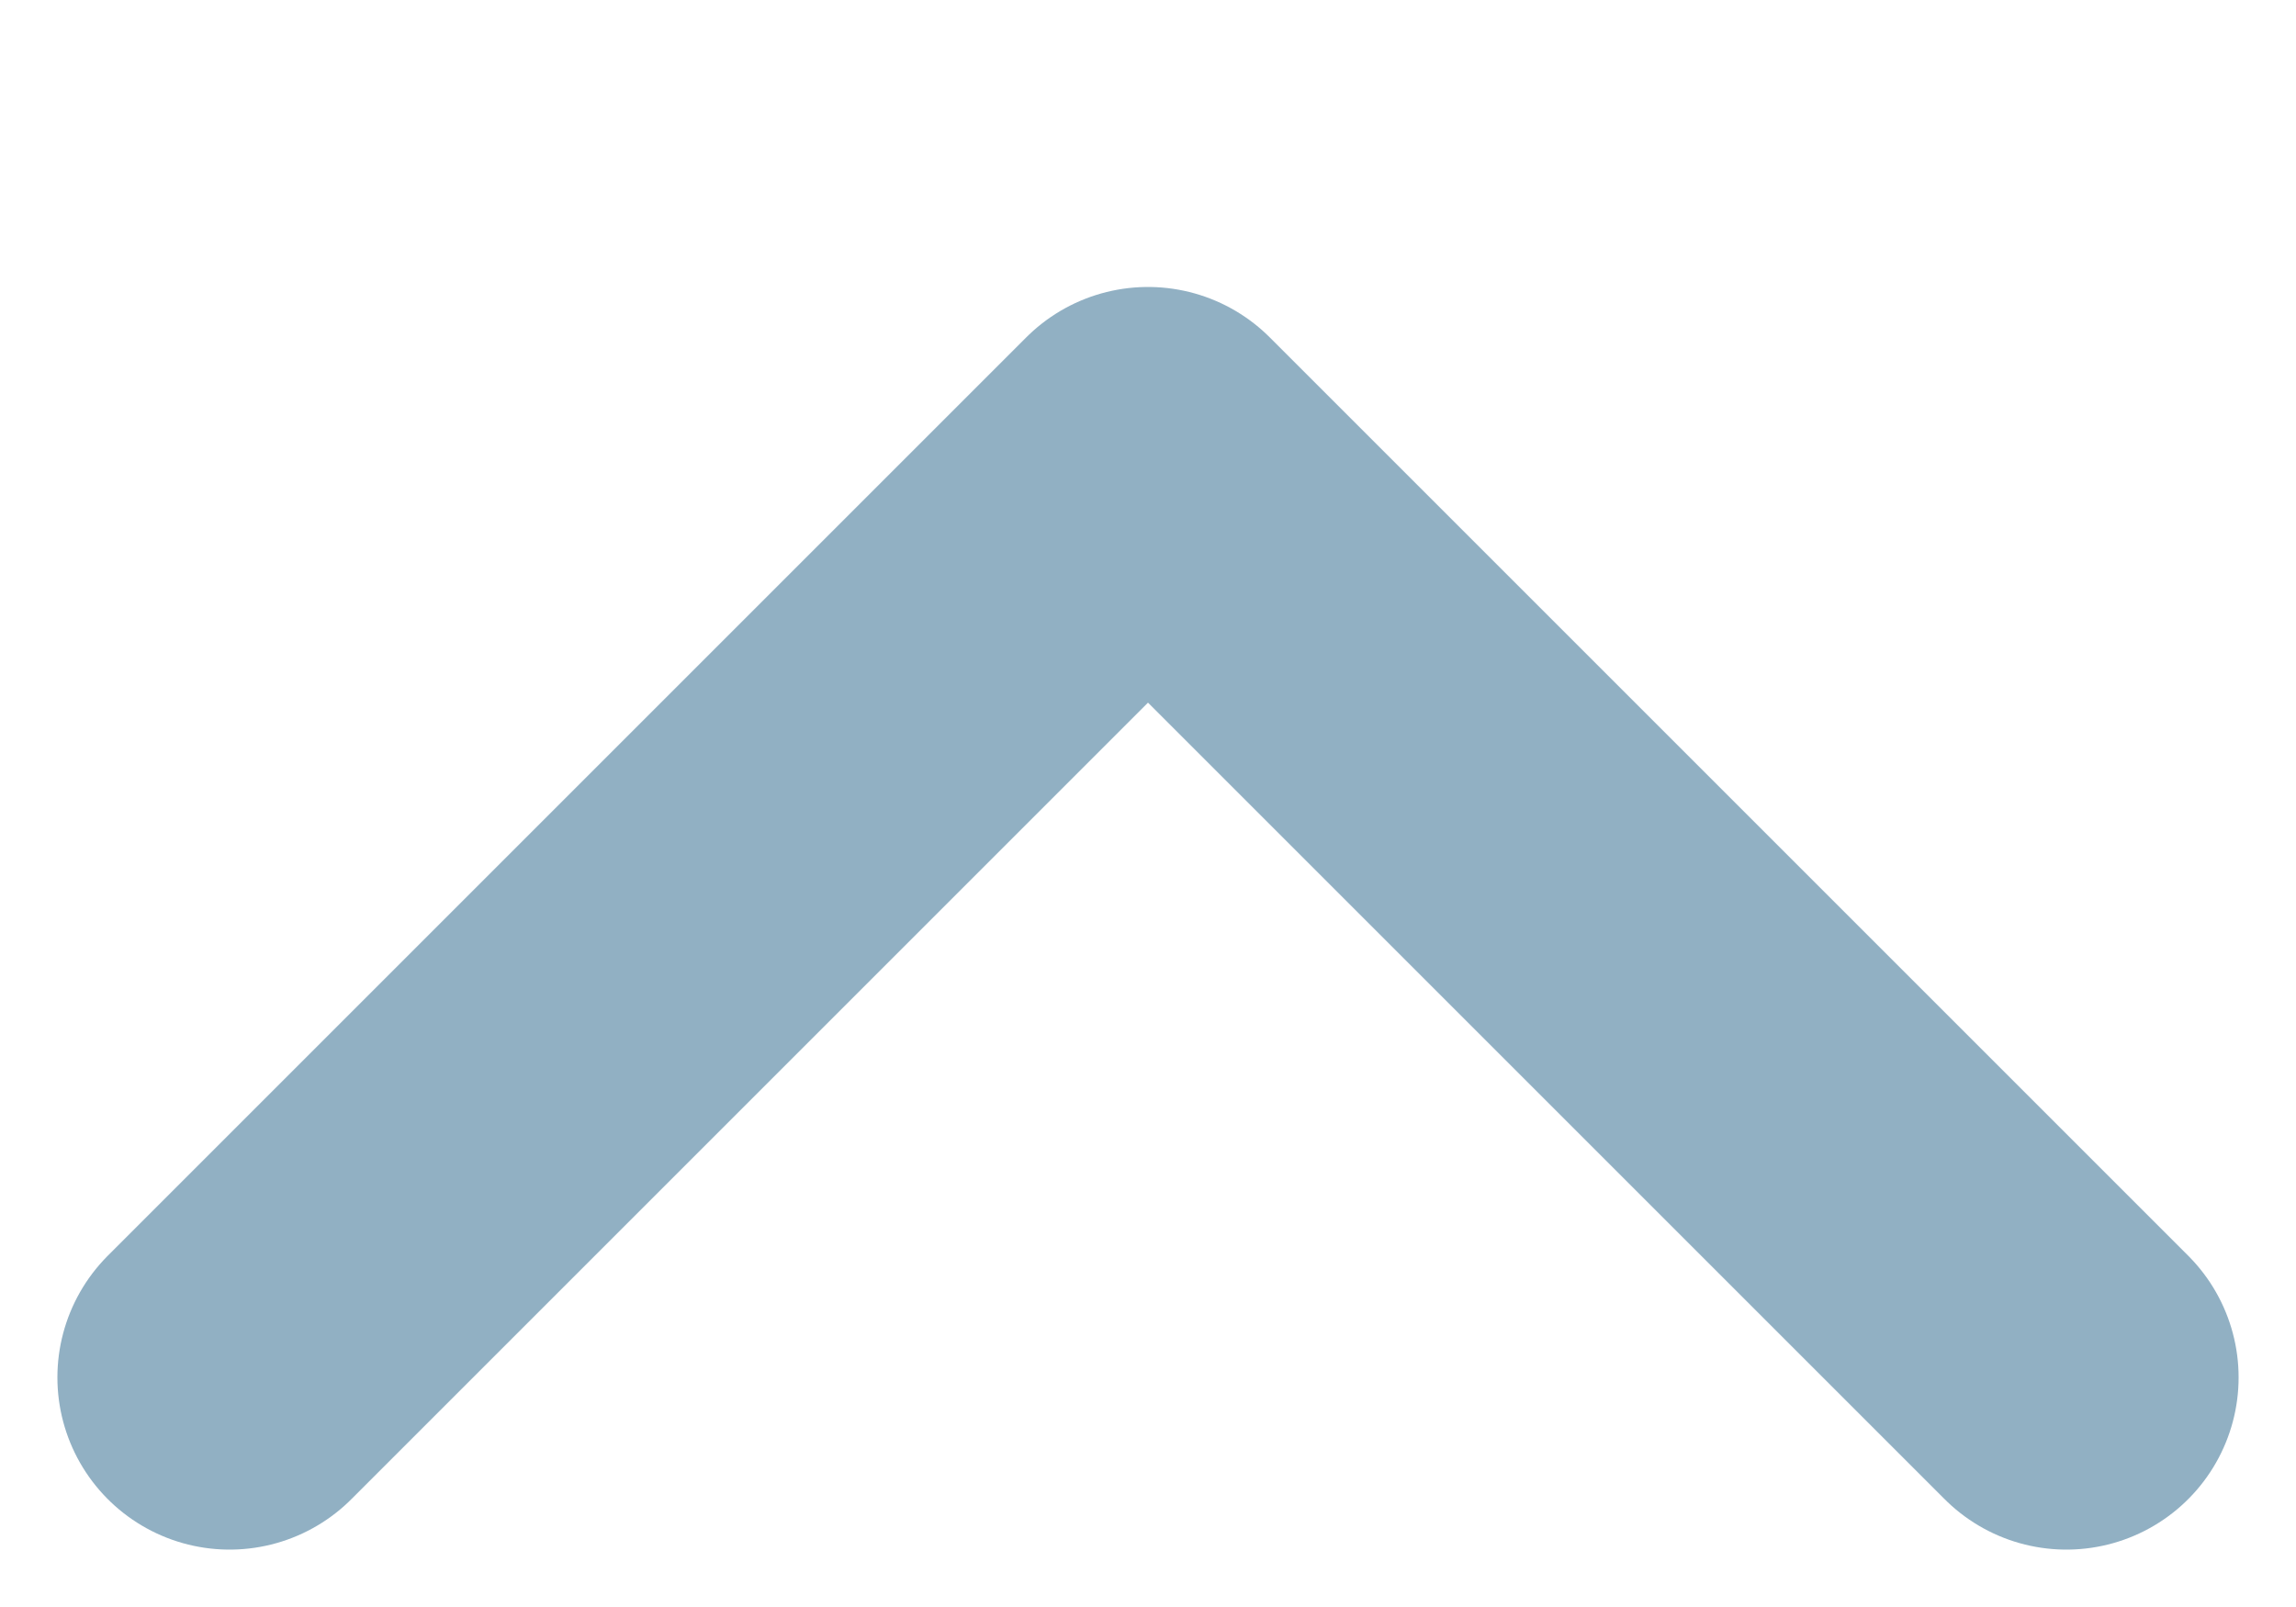
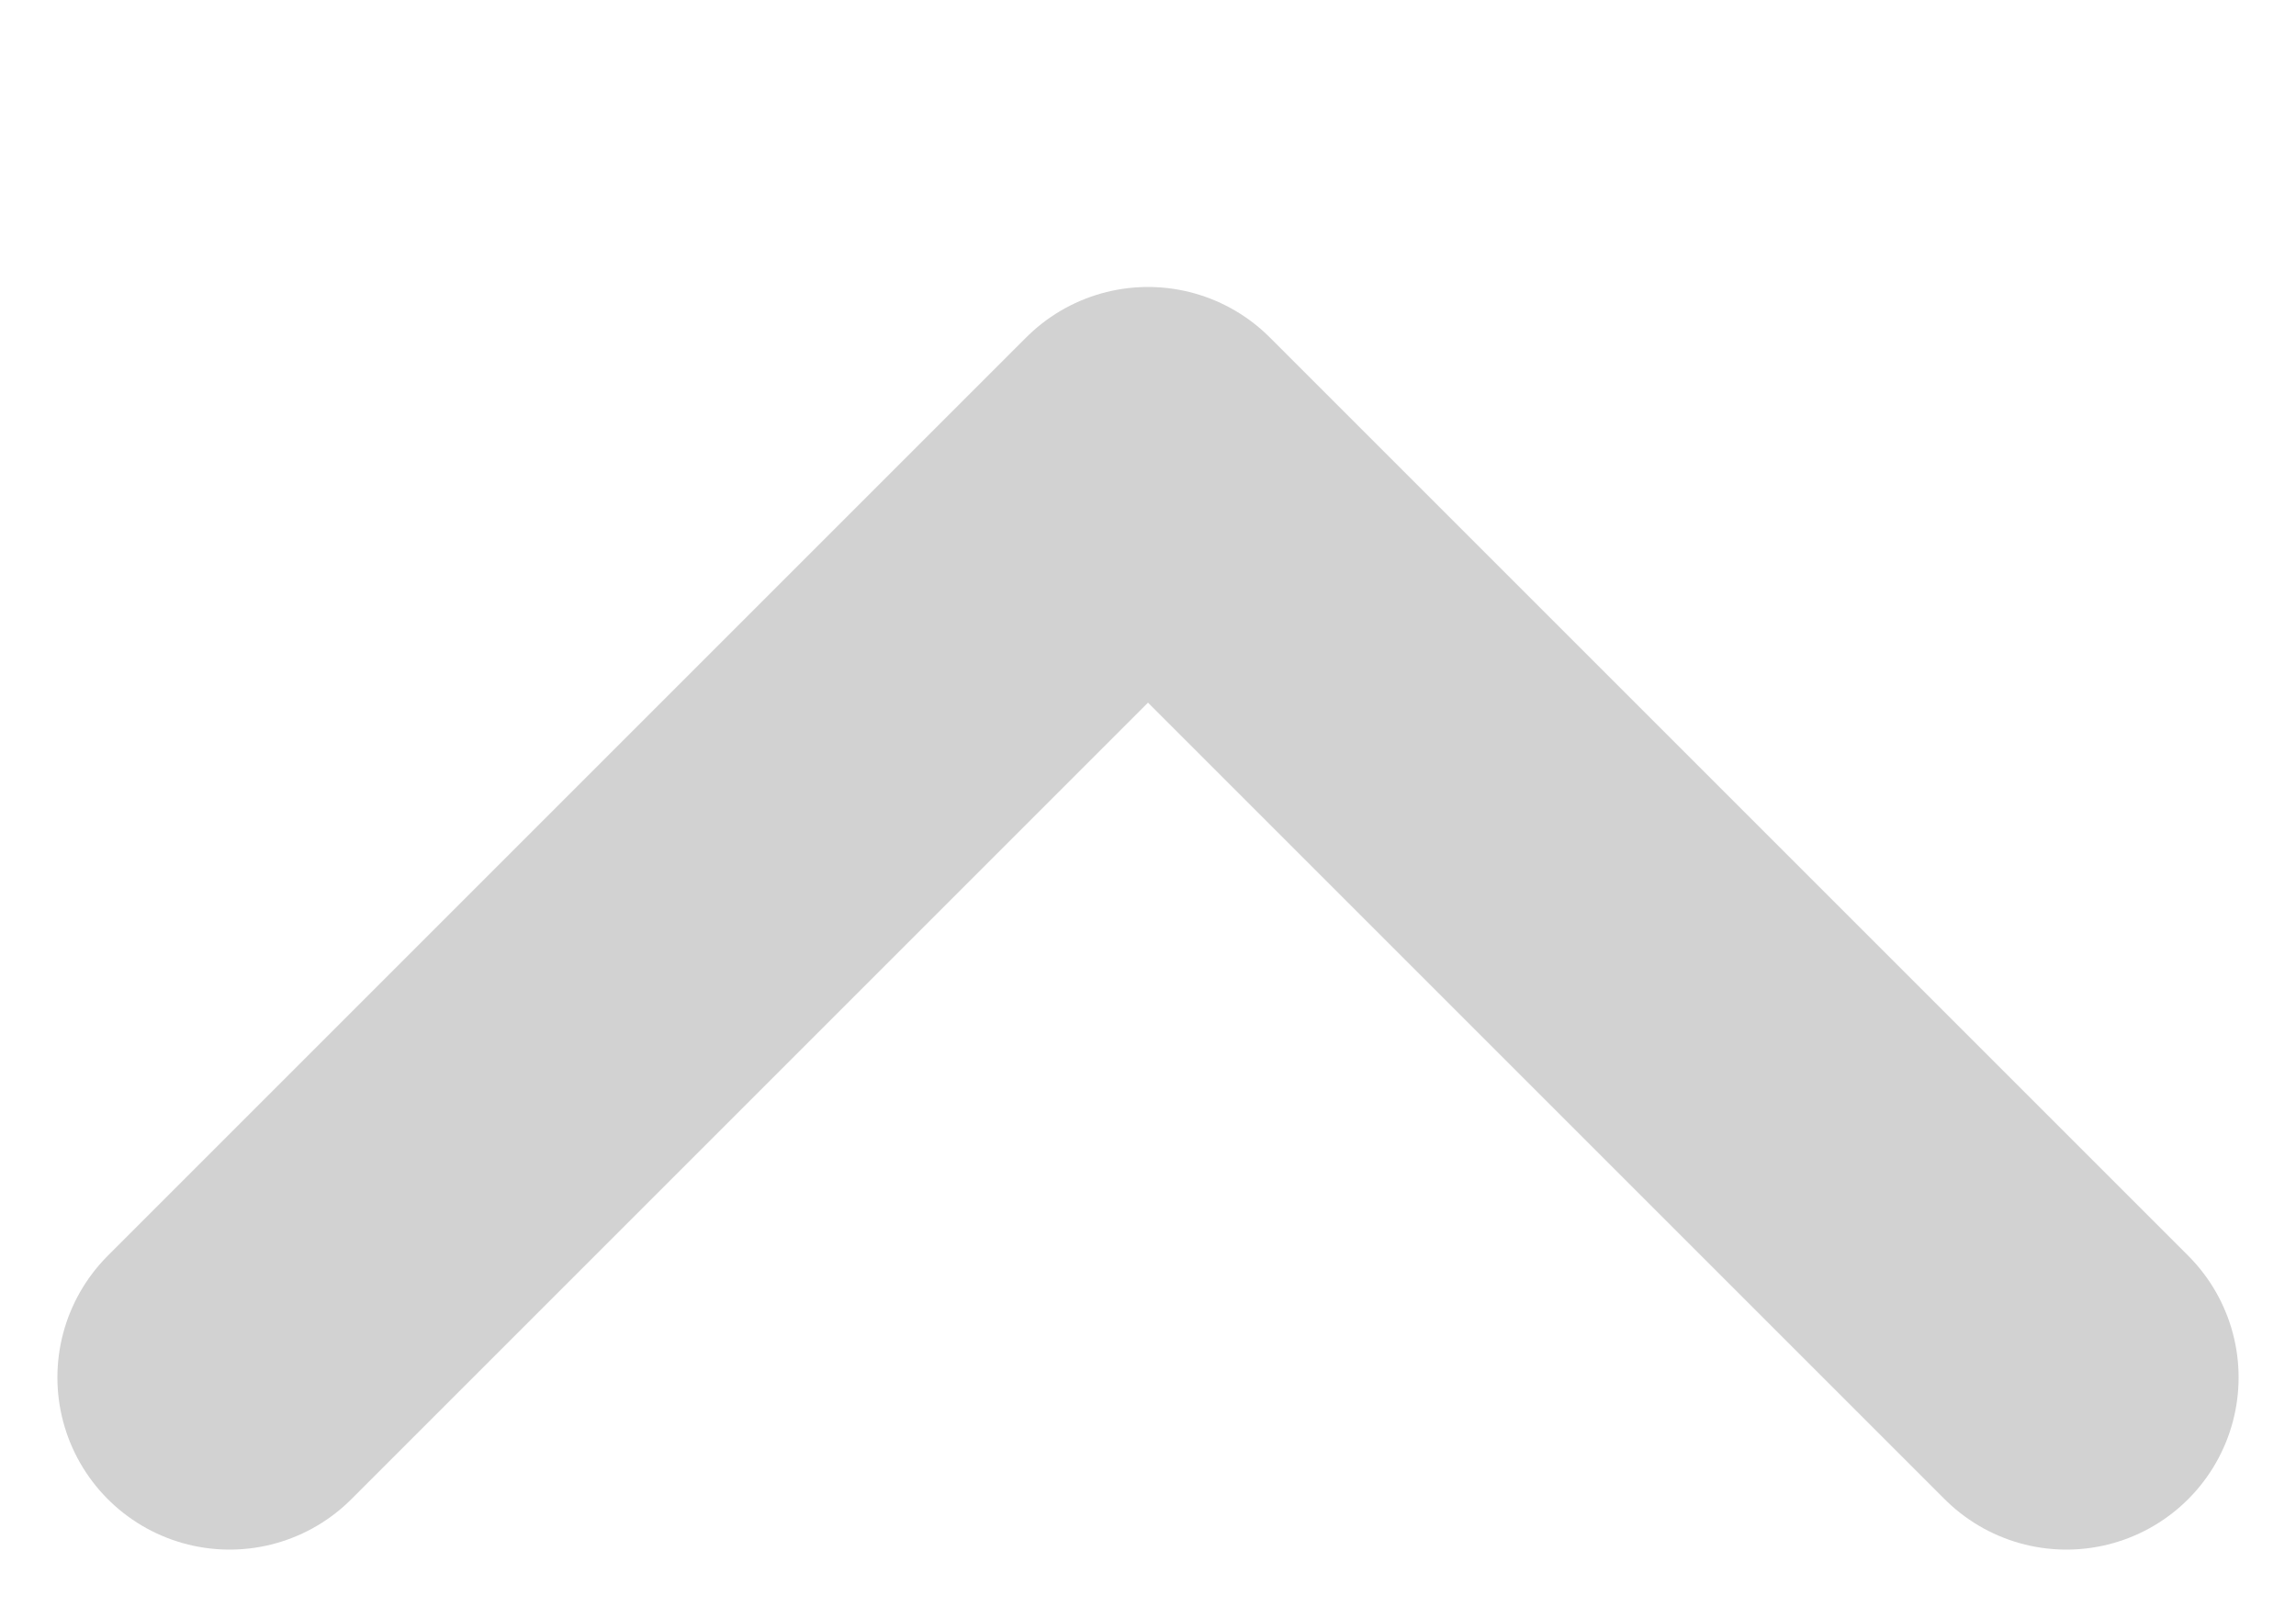
<svg xmlns="http://www.w3.org/2000/svg" width="10" height="7" viewBox="0 0 10 7">
-   <path d="M1 6L5 2L9 6" fill="none" stroke="#91b0c3" stroke-width="1.5" stroke-linecap="round" stroke-linejoin="round" />
+   <path d="M1 6L5 2L9 6" fill="none" stroke="#D2D2D2" stroke-width="1.5" stroke-linecap="round" stroke-linejoin="round" />
</svg>
